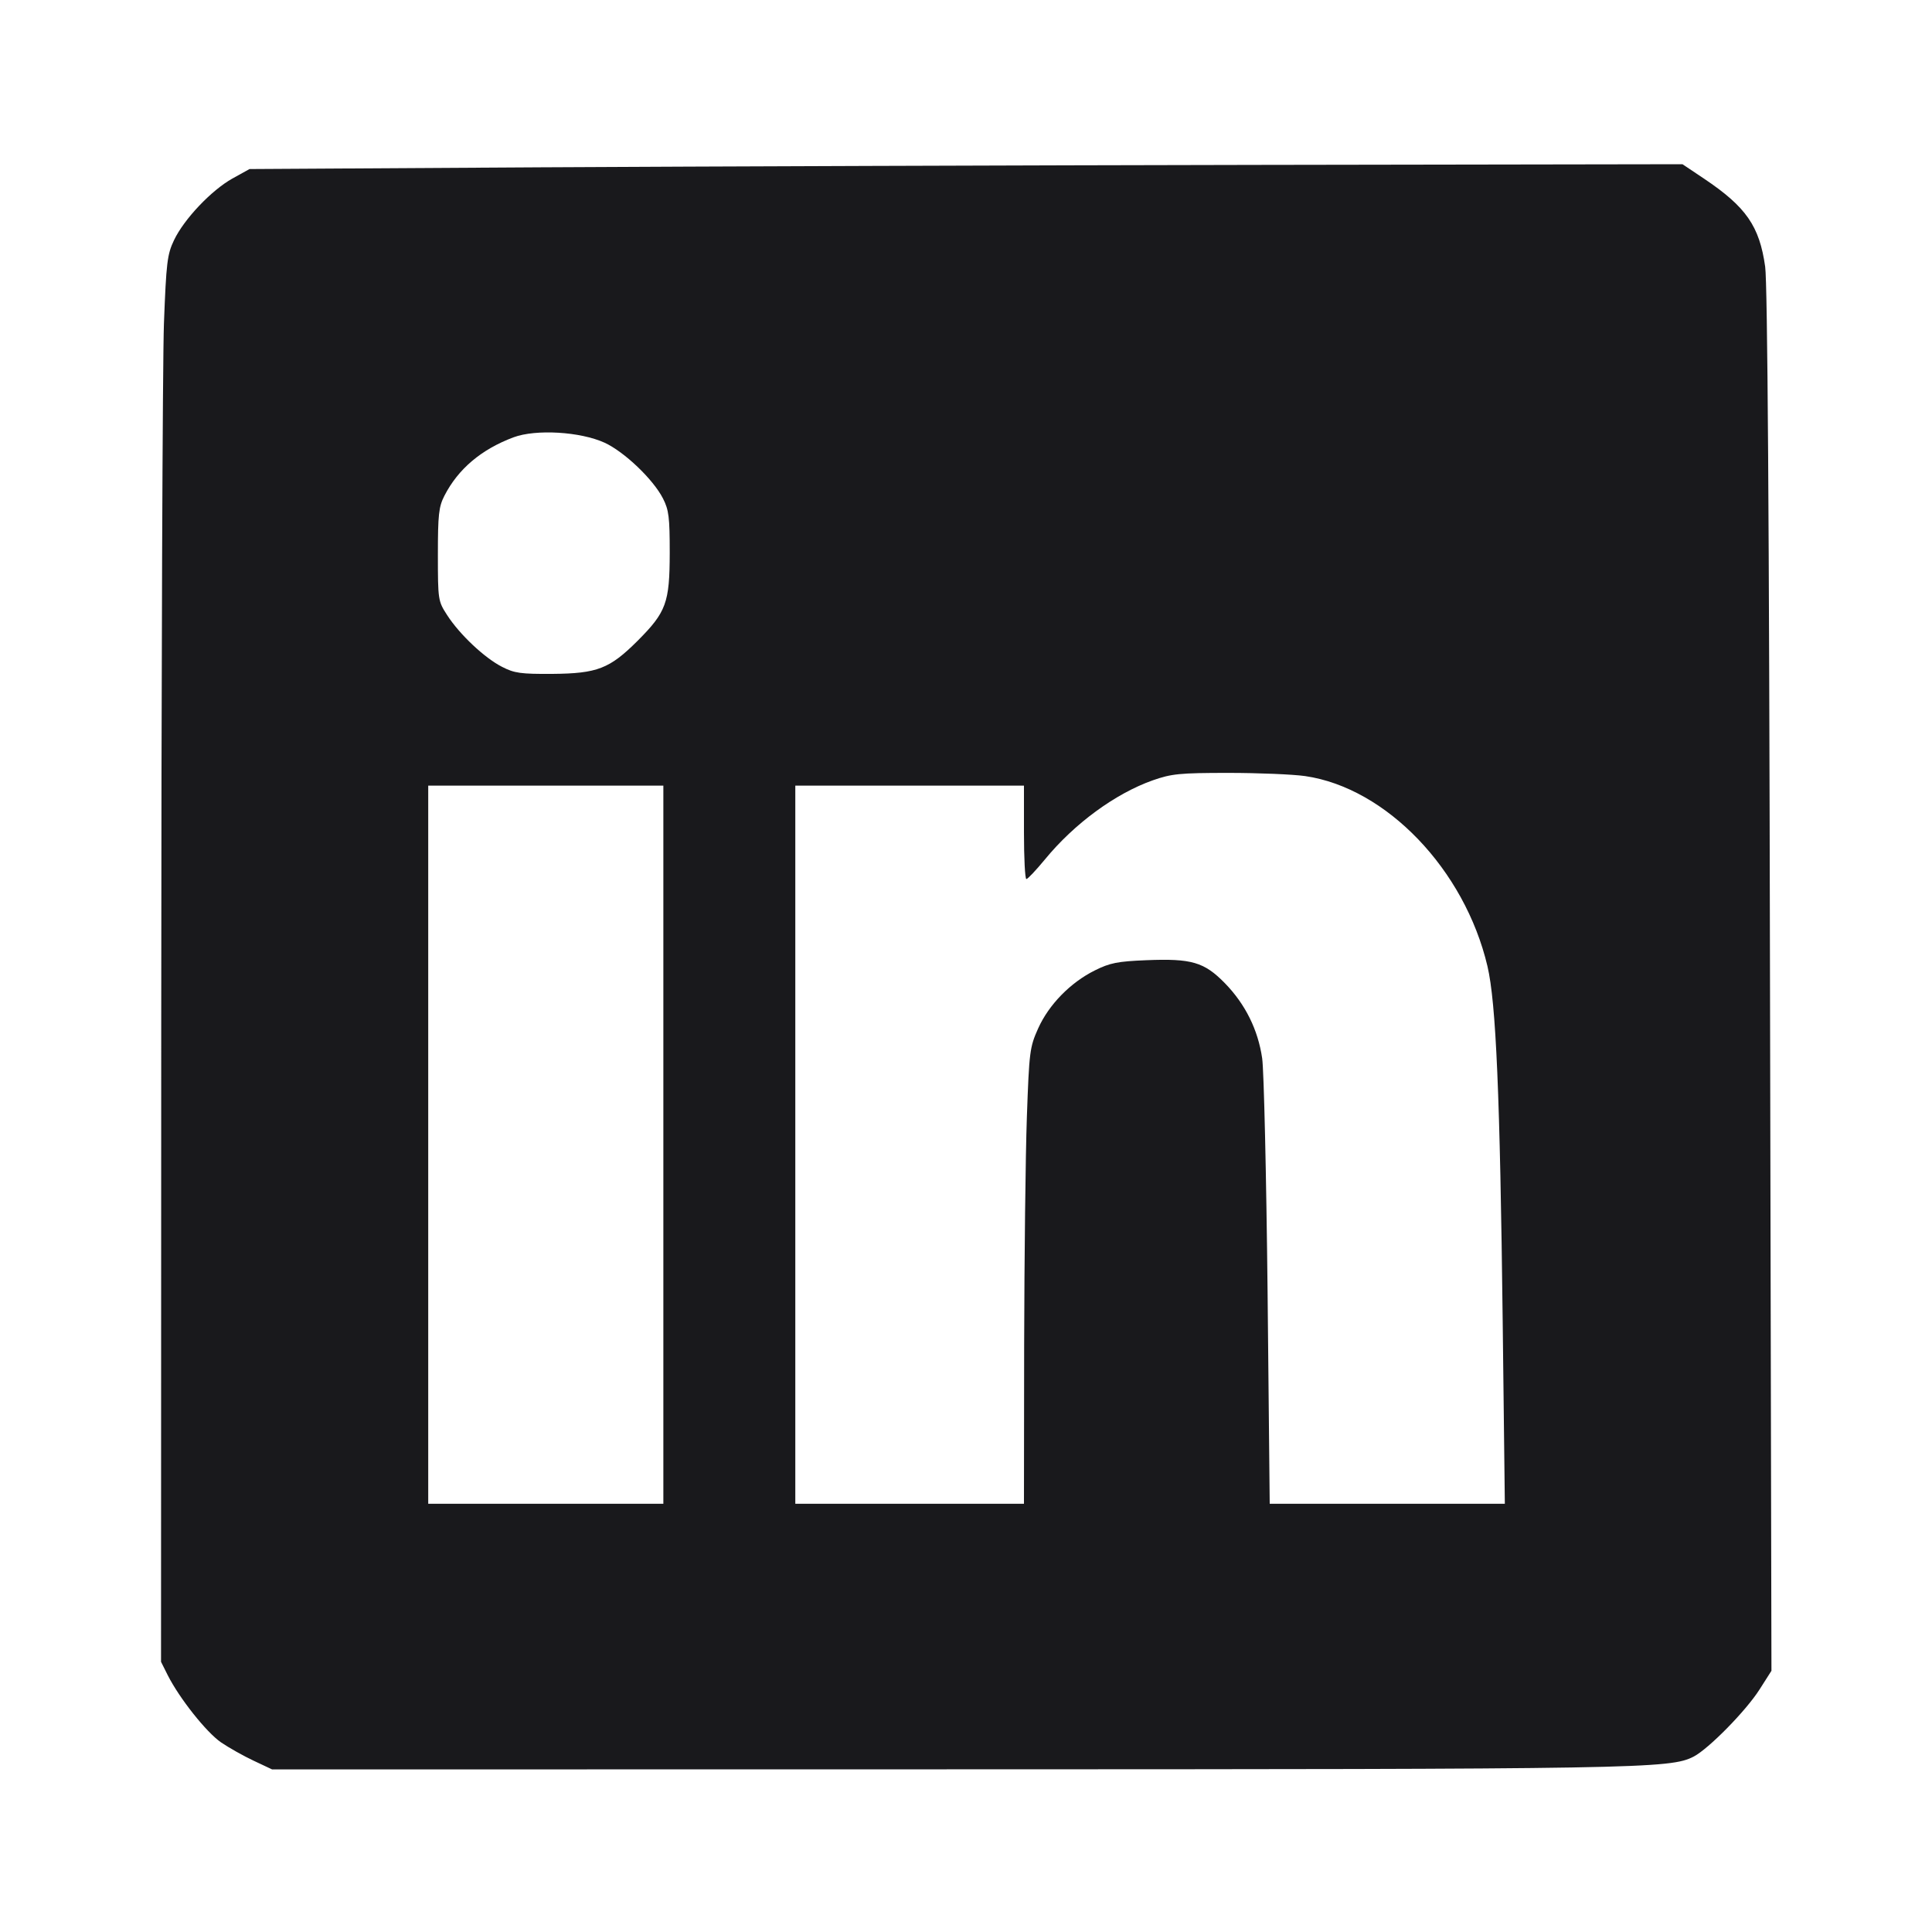
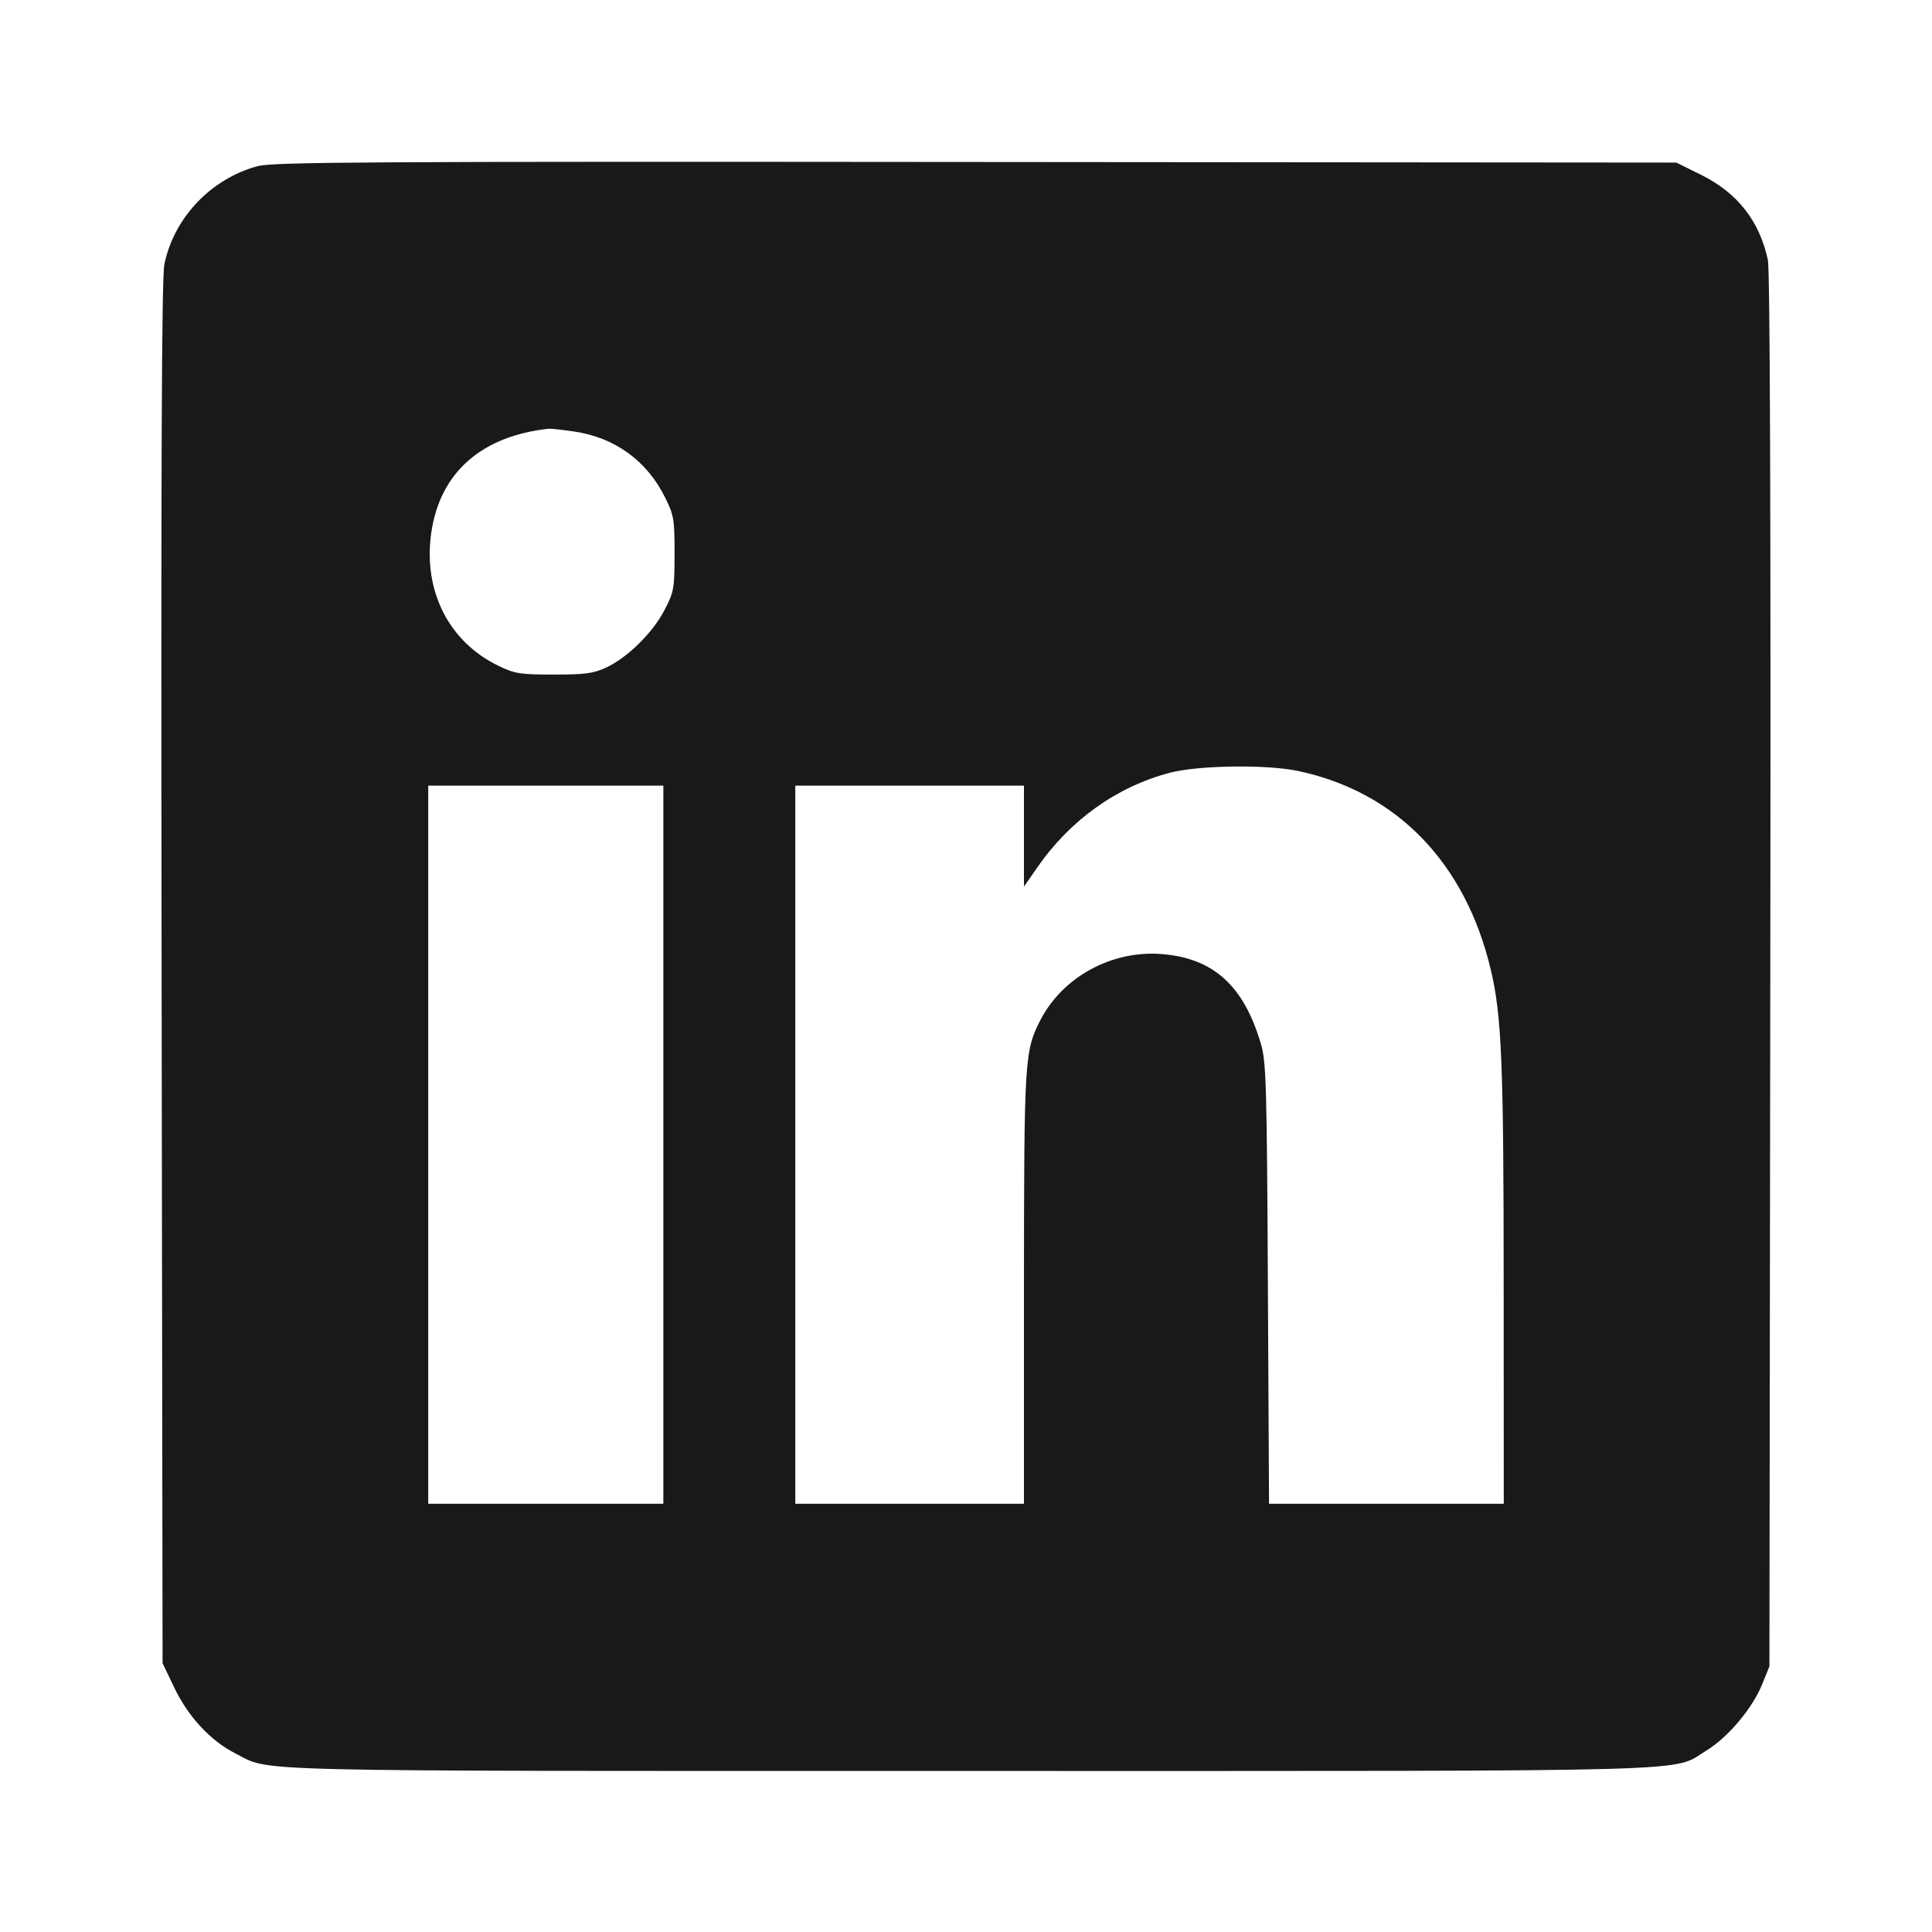
<svg xmlns="http://www.w3.org/2000/svg" width="20" height="20" viewBox="0 0 20 20" fill="none">
-   <path d="M5.600 1.732 L 2.583 1.750 2.406 1.848 C 2.189 1.969,1.905 2.268,1.801 2.487 C 1.731 2.634,1.721 2.718,1.697 3.350 C 1.683 3.735,1.670 7.009,1.669 10.626 L 1.667 17.203 1.737 17.343 C 1.859 17.583,2.135 17.931,2.288 18.037 C 2.369 18.092,2.521 18.178,2.626 18.227 L 2.817 18.317 9.800 18.316 C 16.992 18.315,17.289 18.310,17.533 18.184 C 17.688 18.103,18.073 17.712,18.215 17.489 L 18.338 17.296 18.323 10.156 C 18.314 5.319,18.297 2.934,18.273 2.761 C 18.214 2.341,18.076 2.142,17.641 1.850 L 17.417 1.700 13.017 1.707 C 10.597 1.711,7.259 1.723,5.600 1.732 M6.259 4.583 C 6.463 4.677,6.762 4.962,6.863 5.160 C 6.924 5.279,6.933 5.355,6.933 5.724 C 6.932 6.241,6.897 6.336,6.600 6.634 C 6.311 6.922,6.184 6.972,5.719 6.976 C 5.391 6.978,5.325 6.969,5.197 6.903 C 5.016 6.811,4.757 6.567,4.629 6.368 C 4.535 6.223,4.533 6.212,4.533 5.742 C 4.533 5.329,4.542 5.246,4.600 5.133 C 4.742 4.855,4.982 4.652,5.316 4.527 C 5.547 4.441,6.007 4.468,6.259 4.583 M13.511 8.034 C 14.351 8.156,15.162 9.001,15.398 10.002 C 15.487 10.380,15.528 11.328,15.556 13.691 L 15.578 15.567 14.361 15.567 L 13.144 15.567 13.122 13.375 C 13.109 12.170,13.084 11.081,13.066 10.956 C 13.023 10.660,12.892 10.396,12.681 10.179 C 12.466 9.959,12.336 9.921,11.867 9.940 C 11.569 9.952,11.489 9.968,11.333 10.046 C 11.080 10.172,10.857 10.401,10.747 10.646 C 10.660 10.840,10.654 10.884,10.630 11.567 C 10.616 11.961,10.604 13.022,10.602 13.925 L 10.600 15.567 9.417 15.567 L 8.233 15.567 8.233 11.850 L 8.233 8.133 9.417 8.133 L 10.600 8.133 10.600 8.617 C 10.600 8.883,10.611 9.100,10.625 9.100 C 10.639 9.100,10.725 9.008,10.817 8.897 C 11.122 8.525,11.546 8.215,11.933 8.078 C 12.127 8.010,12.210 8.001,12.717 8.001 C 13.028 8.001,13.386 8.016,13.511 8.034 M6.867 11.850 L 6.867 15.567 5.650 15.567 L 4.433 15.567 4.433 11.850 L 4.433 8.133 5.650 8.133 L 6.867 8.133 6.867 11.850 " fill="#19191C" stroke="none" fill-rule="evenodd" />
+   <path d="M2.667 1.720 C 2.185 1.850,1.803 2.251,1.702 2.733 C 1.673 2.870,1.666 4.737,1.673 10.067 L 1.683 17.217 1.807 17.476 C 1.949 17.772,2.181 18.022,2.436 18.151 C 2.817 18.344,2.361 18.333,10.033 18.333 C 17.832 18.333,17.291 18.348,17.667 18.120 C 17.889 17.984,18.141 17.685,18.242 17.435 L 18.317 17.250 18.326 10.050 C 18.332 5.319,18.323 2.796,18.301 2.692 C 18.215 2.288,17.986 1.996,17.608 1.809 L 17.353 1.683 10.102 1.677 C 3.796 1.671,2.826 1.677,2.667 1.720 M5.943 4.467 C 6.364 4.528,6.699 4.771,6.886 5.152 C 6.977 5.336,6.983 5.377,6.983 5.733 C 6.982 6.097,6.977 6.127,6.878 6.317 C 6.755 6.553,6.495 6.808,6.274 6.911 C 6.141 6.972,6.057 6.983,5.733 6.983 C 5.388 6.983,5.332 6.975,5.167 6.896 C 4.648 6.648,4.379 6.120,4.464 5.518 C 4.552 4.894,4.984 4.512,5.683 4.438 C 5.702 4.436,5.818 4.449,5.943 4.467 M13.438 7.981 C 14.460 8.198,15.170 8.931,15.433 10.040 C 15.546 10.517,15.566 11.014,15.566 13.325 L 15.567 15.567 14.352 15.567 L 13.137 15.567 13.125 13.292 C 13.115 11.255,13.107 10.996,13.056 10.817 C 12.879 10.205,12.562 9.917,12.021 9.876 C 11.504 9.837,10.997 10.116,10.768 10.564 C 10.606 10.881,10.601 10.968,10.600 13.342 L 10.600 15.567 9.417 15.567 L 8.233 15.567 8.233 11.850 L 8.233 8.133 9.417 8.133 L 10.600 8.133 10.600 8.656 L 10.600 9.178 10.737 8.981 C 11.077 8.489,11.561 8.144,12.112 7.999 C 12.409 7.922,13.111 7.912,13.438 7.981 M6.867 11.850 L 6.867 15.567 5.650 15.567 L 4.433 15.567 4.433 11.850 L 4.433 8.133 5.650 8.133 L 6.867 8.133 6.867 11.850 " fill="#19191C" stroke="none" fill-rule="evenodd" />
</svg>
